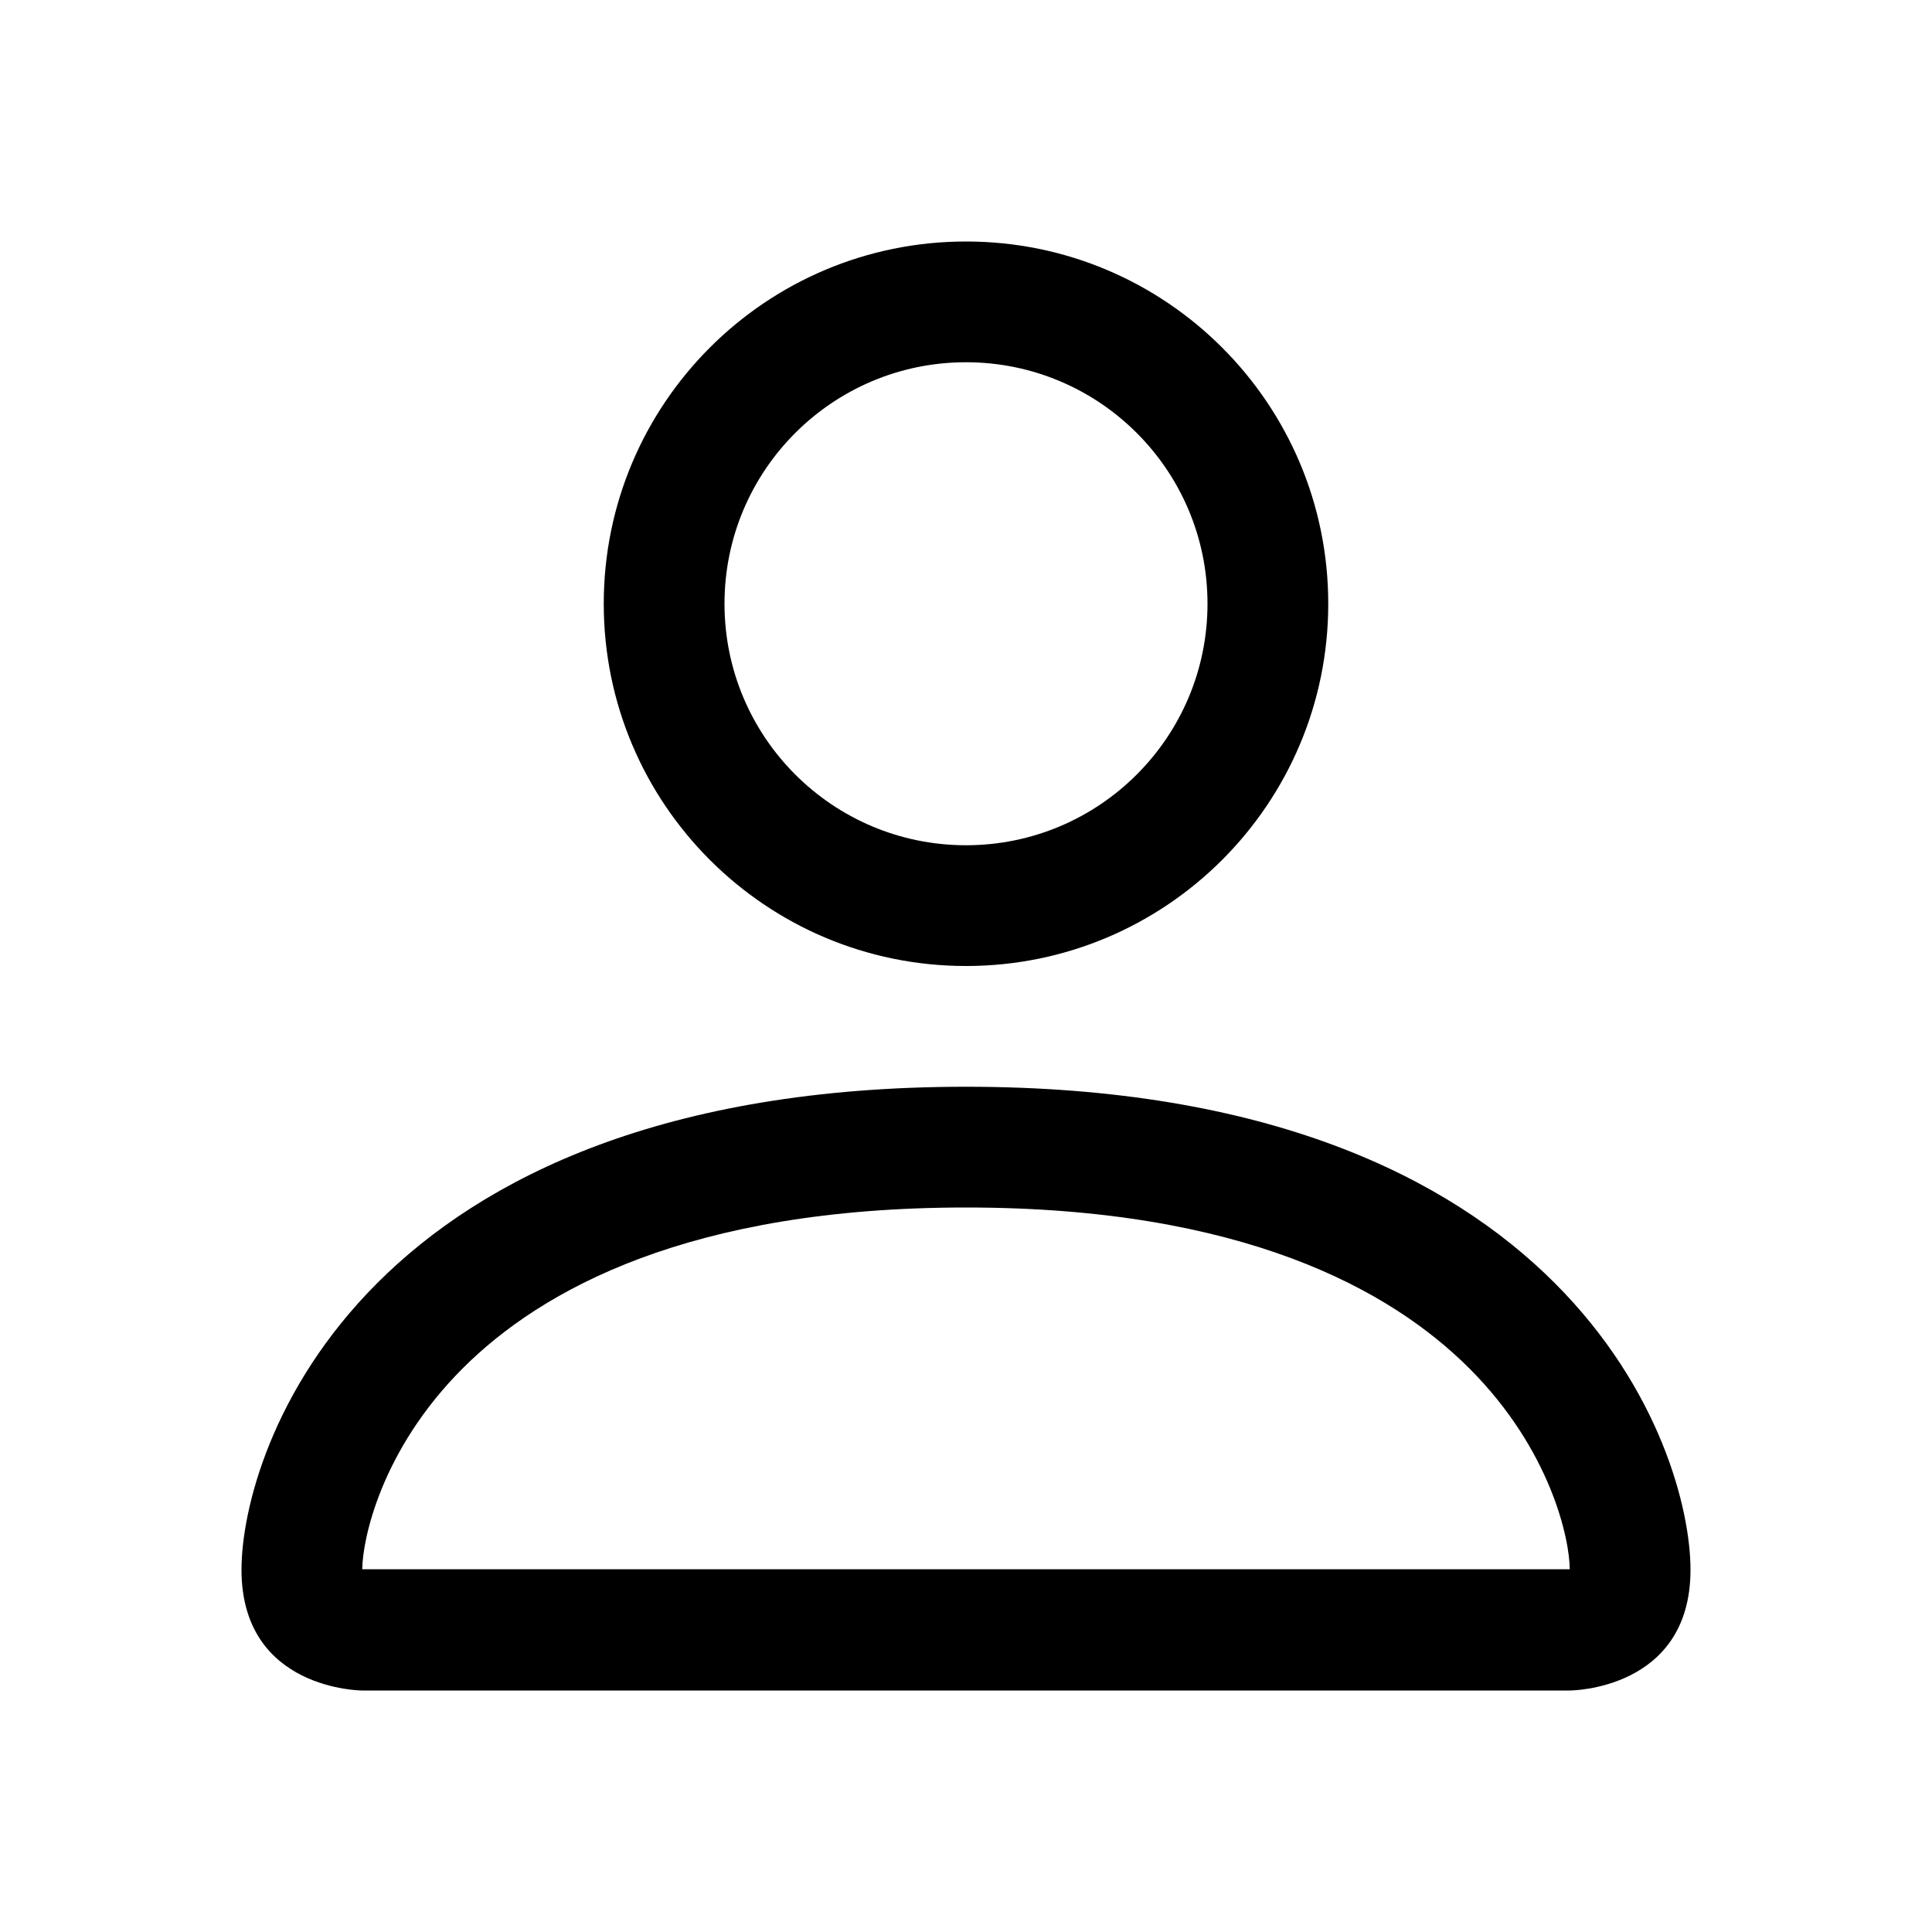
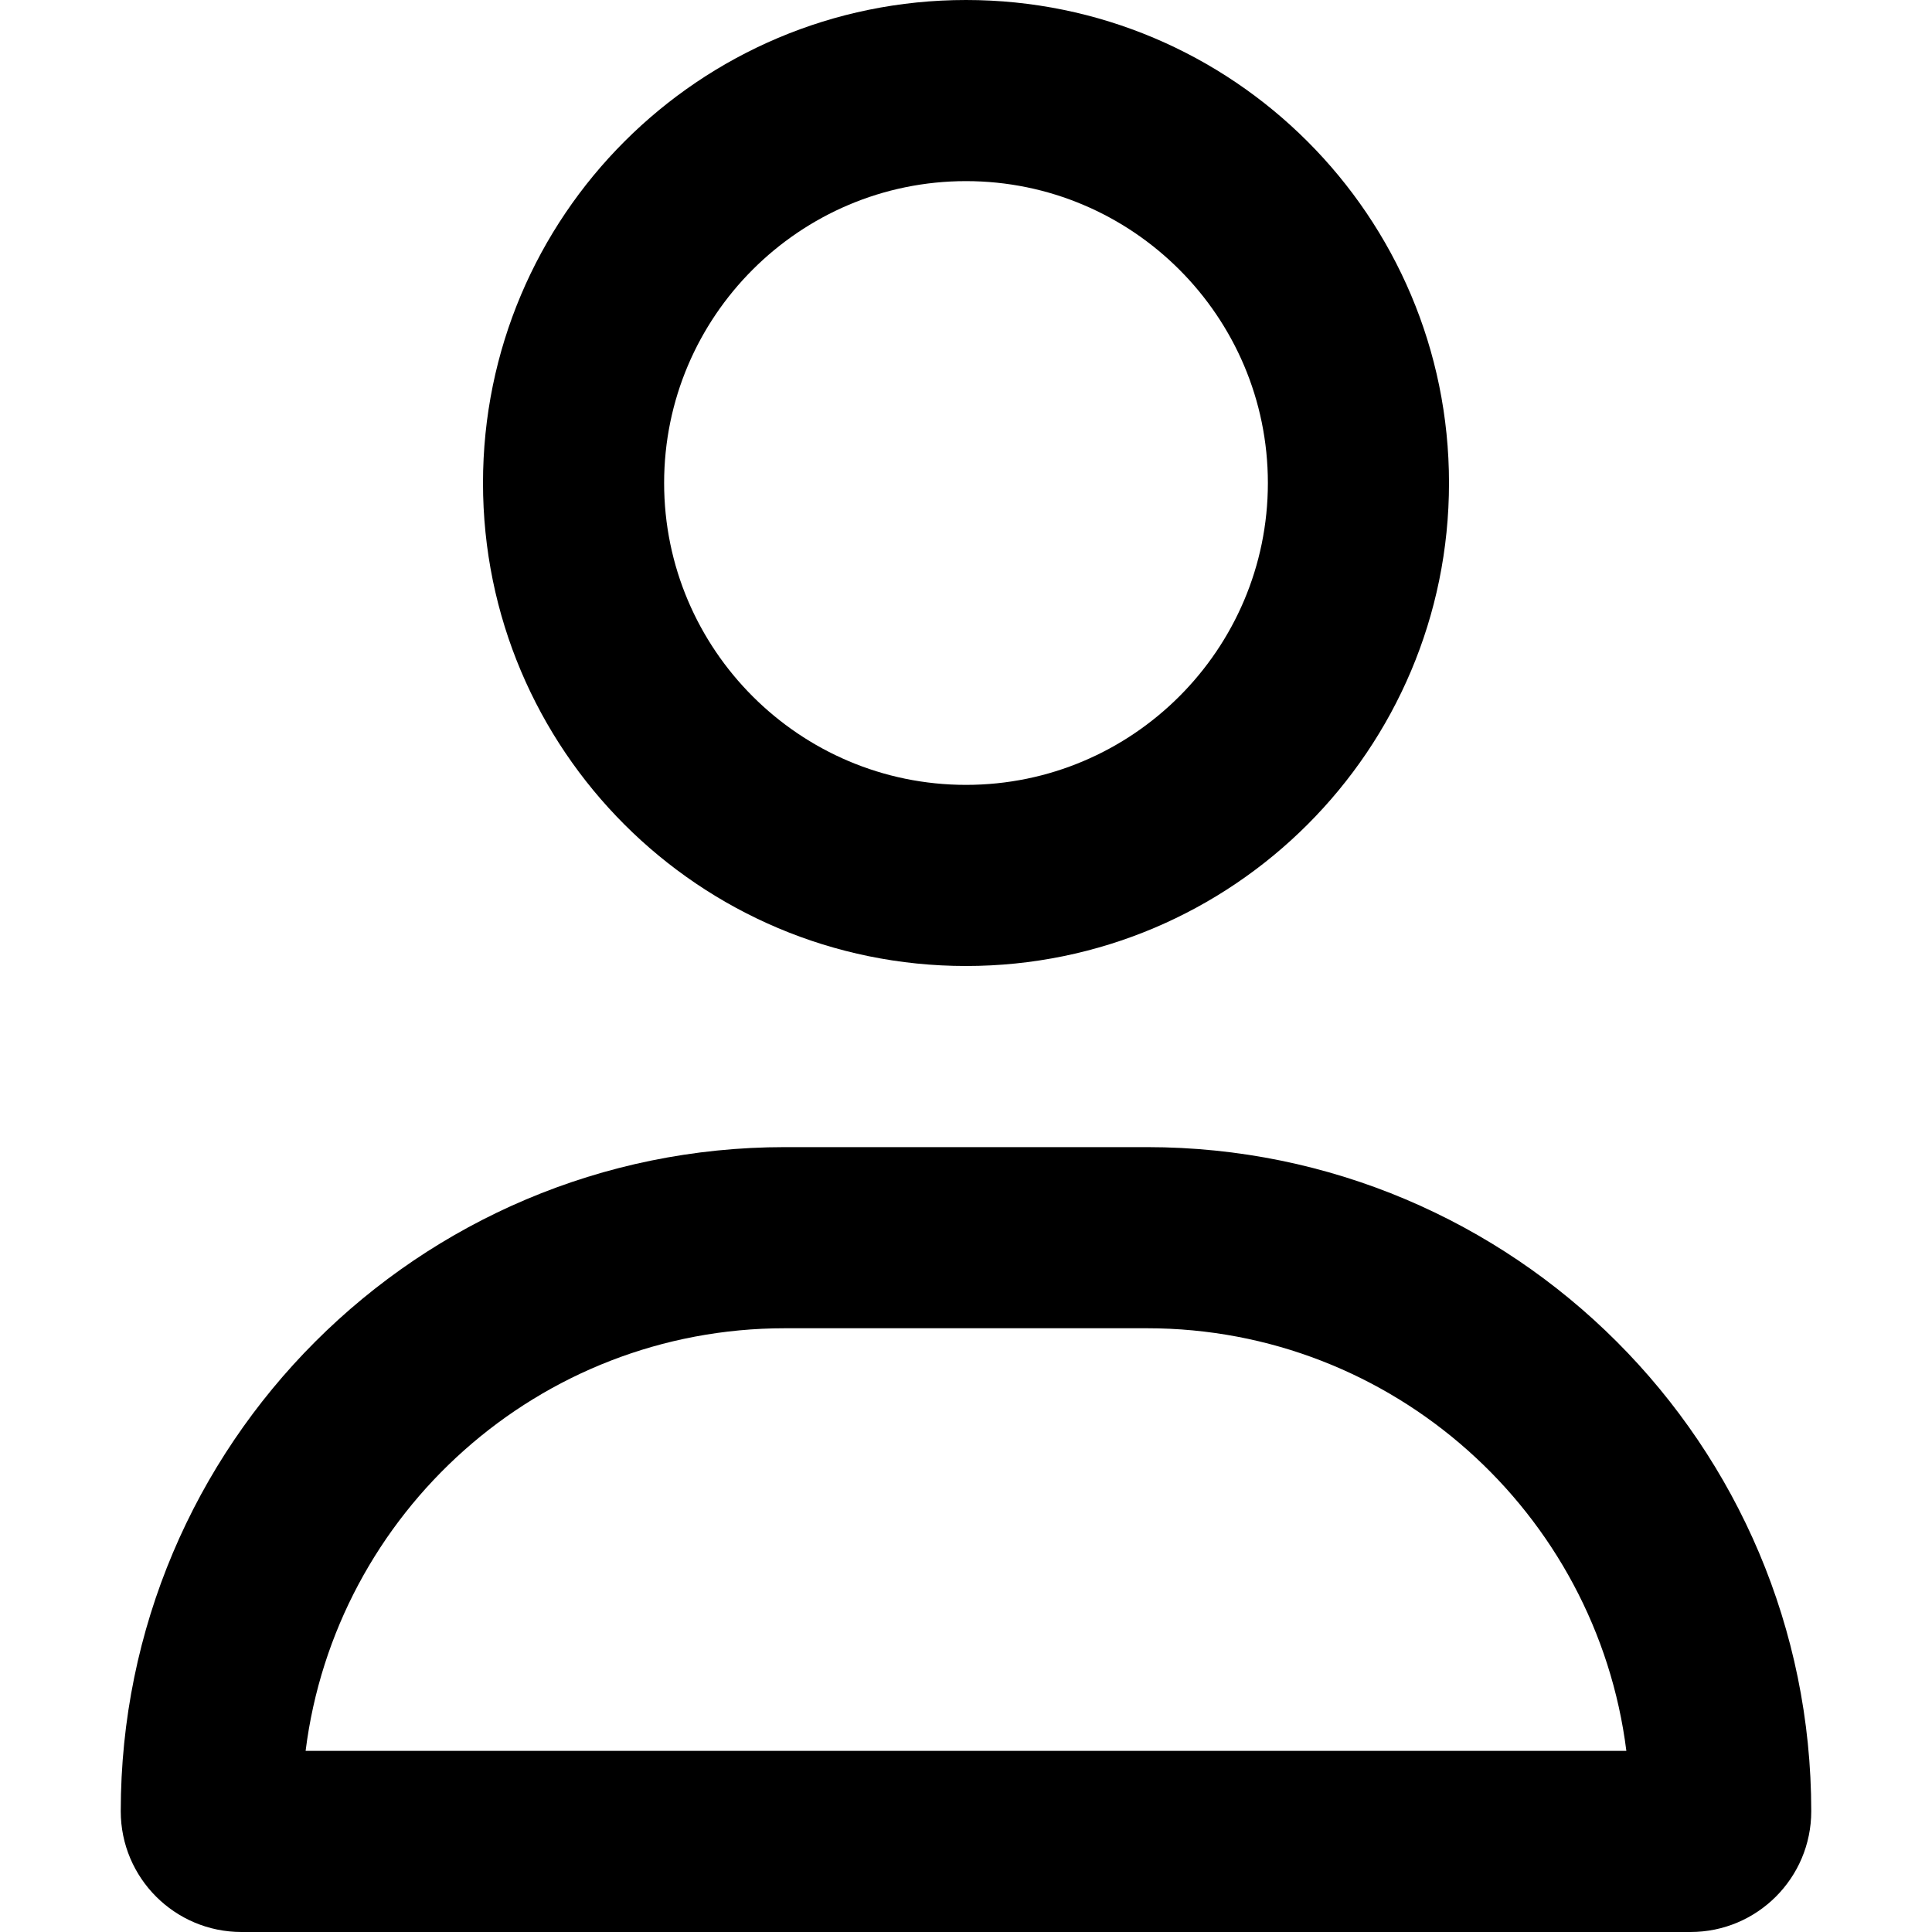
- <svg xmlns="http://www.w3.org/2000/svg" width="16" height="16" fill="currentColor" viewBox="0 0 16 16">
-   <path d="M8 8a3 3 0 1 0 0-6 3 3 0 0 0 0 6zm2-3a2 2 0 1 1-4 0 2 2 0 0 1 4 0zm4 8c0 1-1 1-1 1H3s-1 0-1-1 1-4 6-4 6 3 6 4zm-1-.004c-.001-.246-.154-.986-.832-1.664C11.516 10.68 10.289 10 8 10c-2.29 0-3.516.68-4.168 1.332-.678.678-.83 1.418-.832 1.664h10z" />
+ <svg xmlns="http://www.w3.org/2000/svg" fill="currentColor" width="16px" height="16px" viewBox="0 0 448 512">
+   <path d="M272 304h-96C78.8 304 0 382.8 0 480c0 17.67 14.33 32 32 32h384c17.67 0 32-14.33 32-32 0-97.2-78.8-176-176-176zM48.99 464c7.9-63.1 61.81-112 127.01-112h96c65.16 0 119.1 48.95 127 112H48.99zM224 256c70.69 0 128-57.31 128-128S294.69 0 224 0 96 57.31 96 128c0 70.7 57.3 128 128 128zm0-208c44.11 0 80 35.89 80 80s-35.89 80-80 80-80-35.9-80-80c0-44.11 35.9-80 80-80z" />
</svg>
